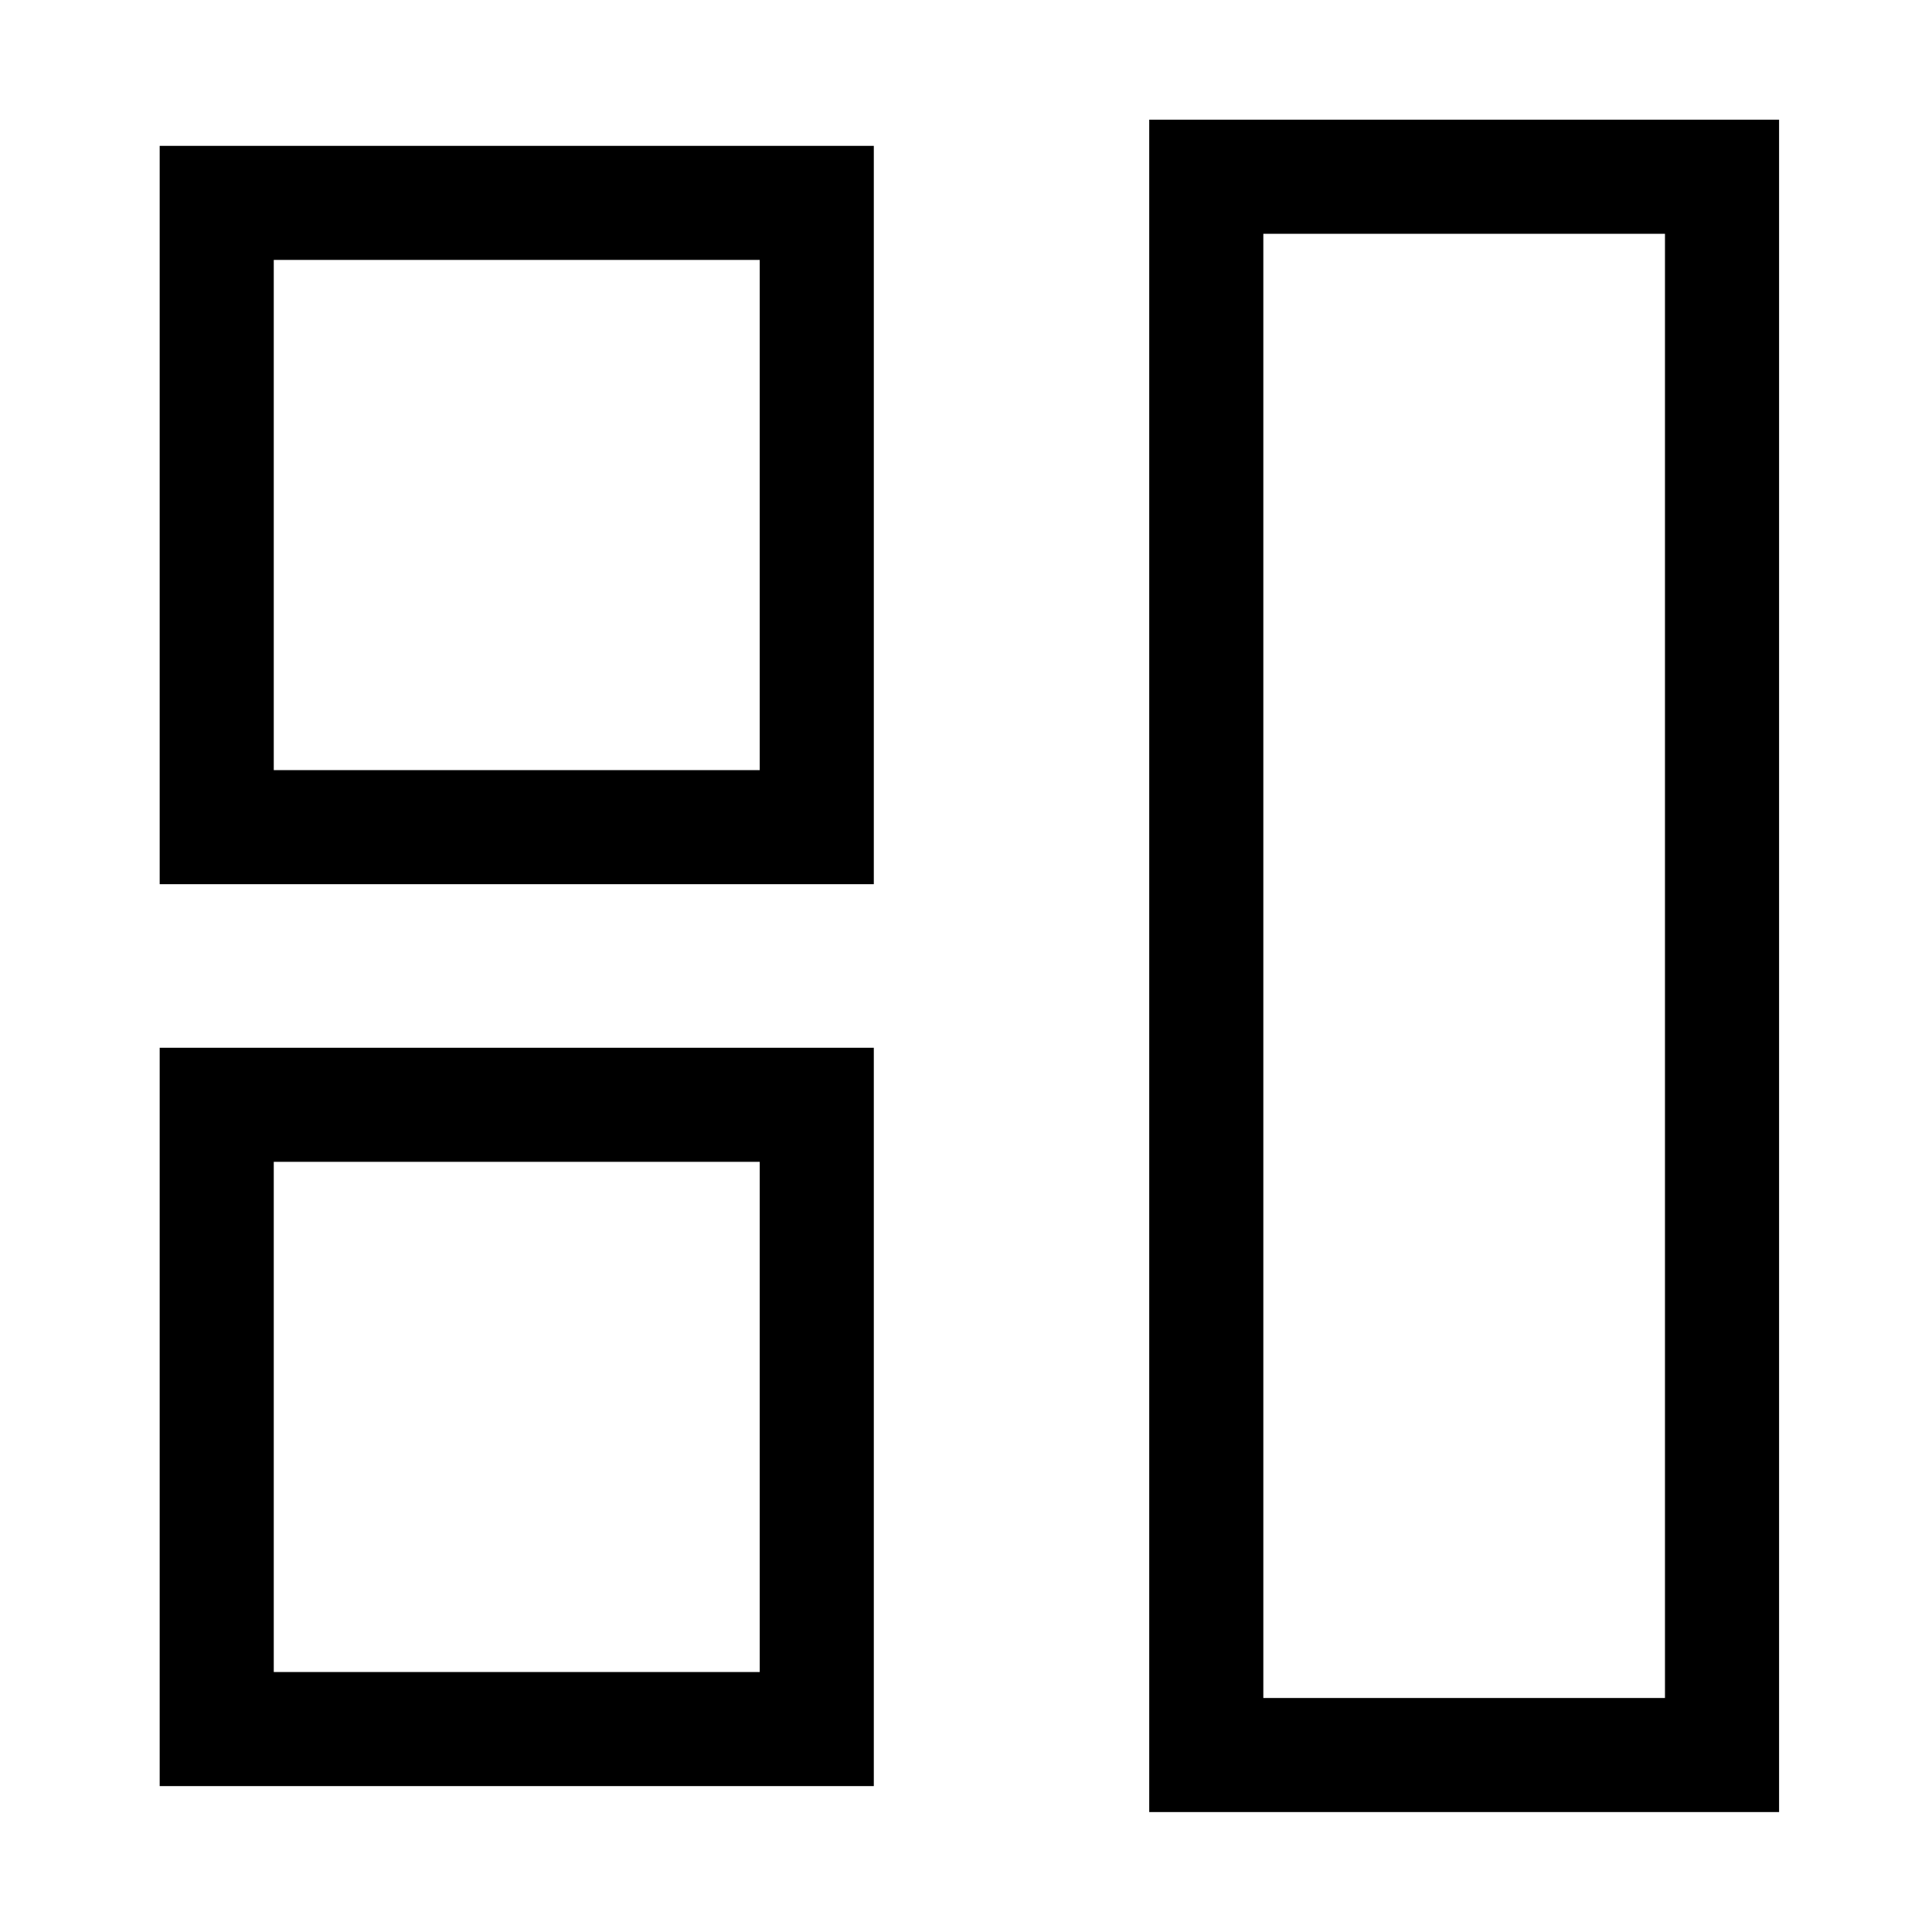
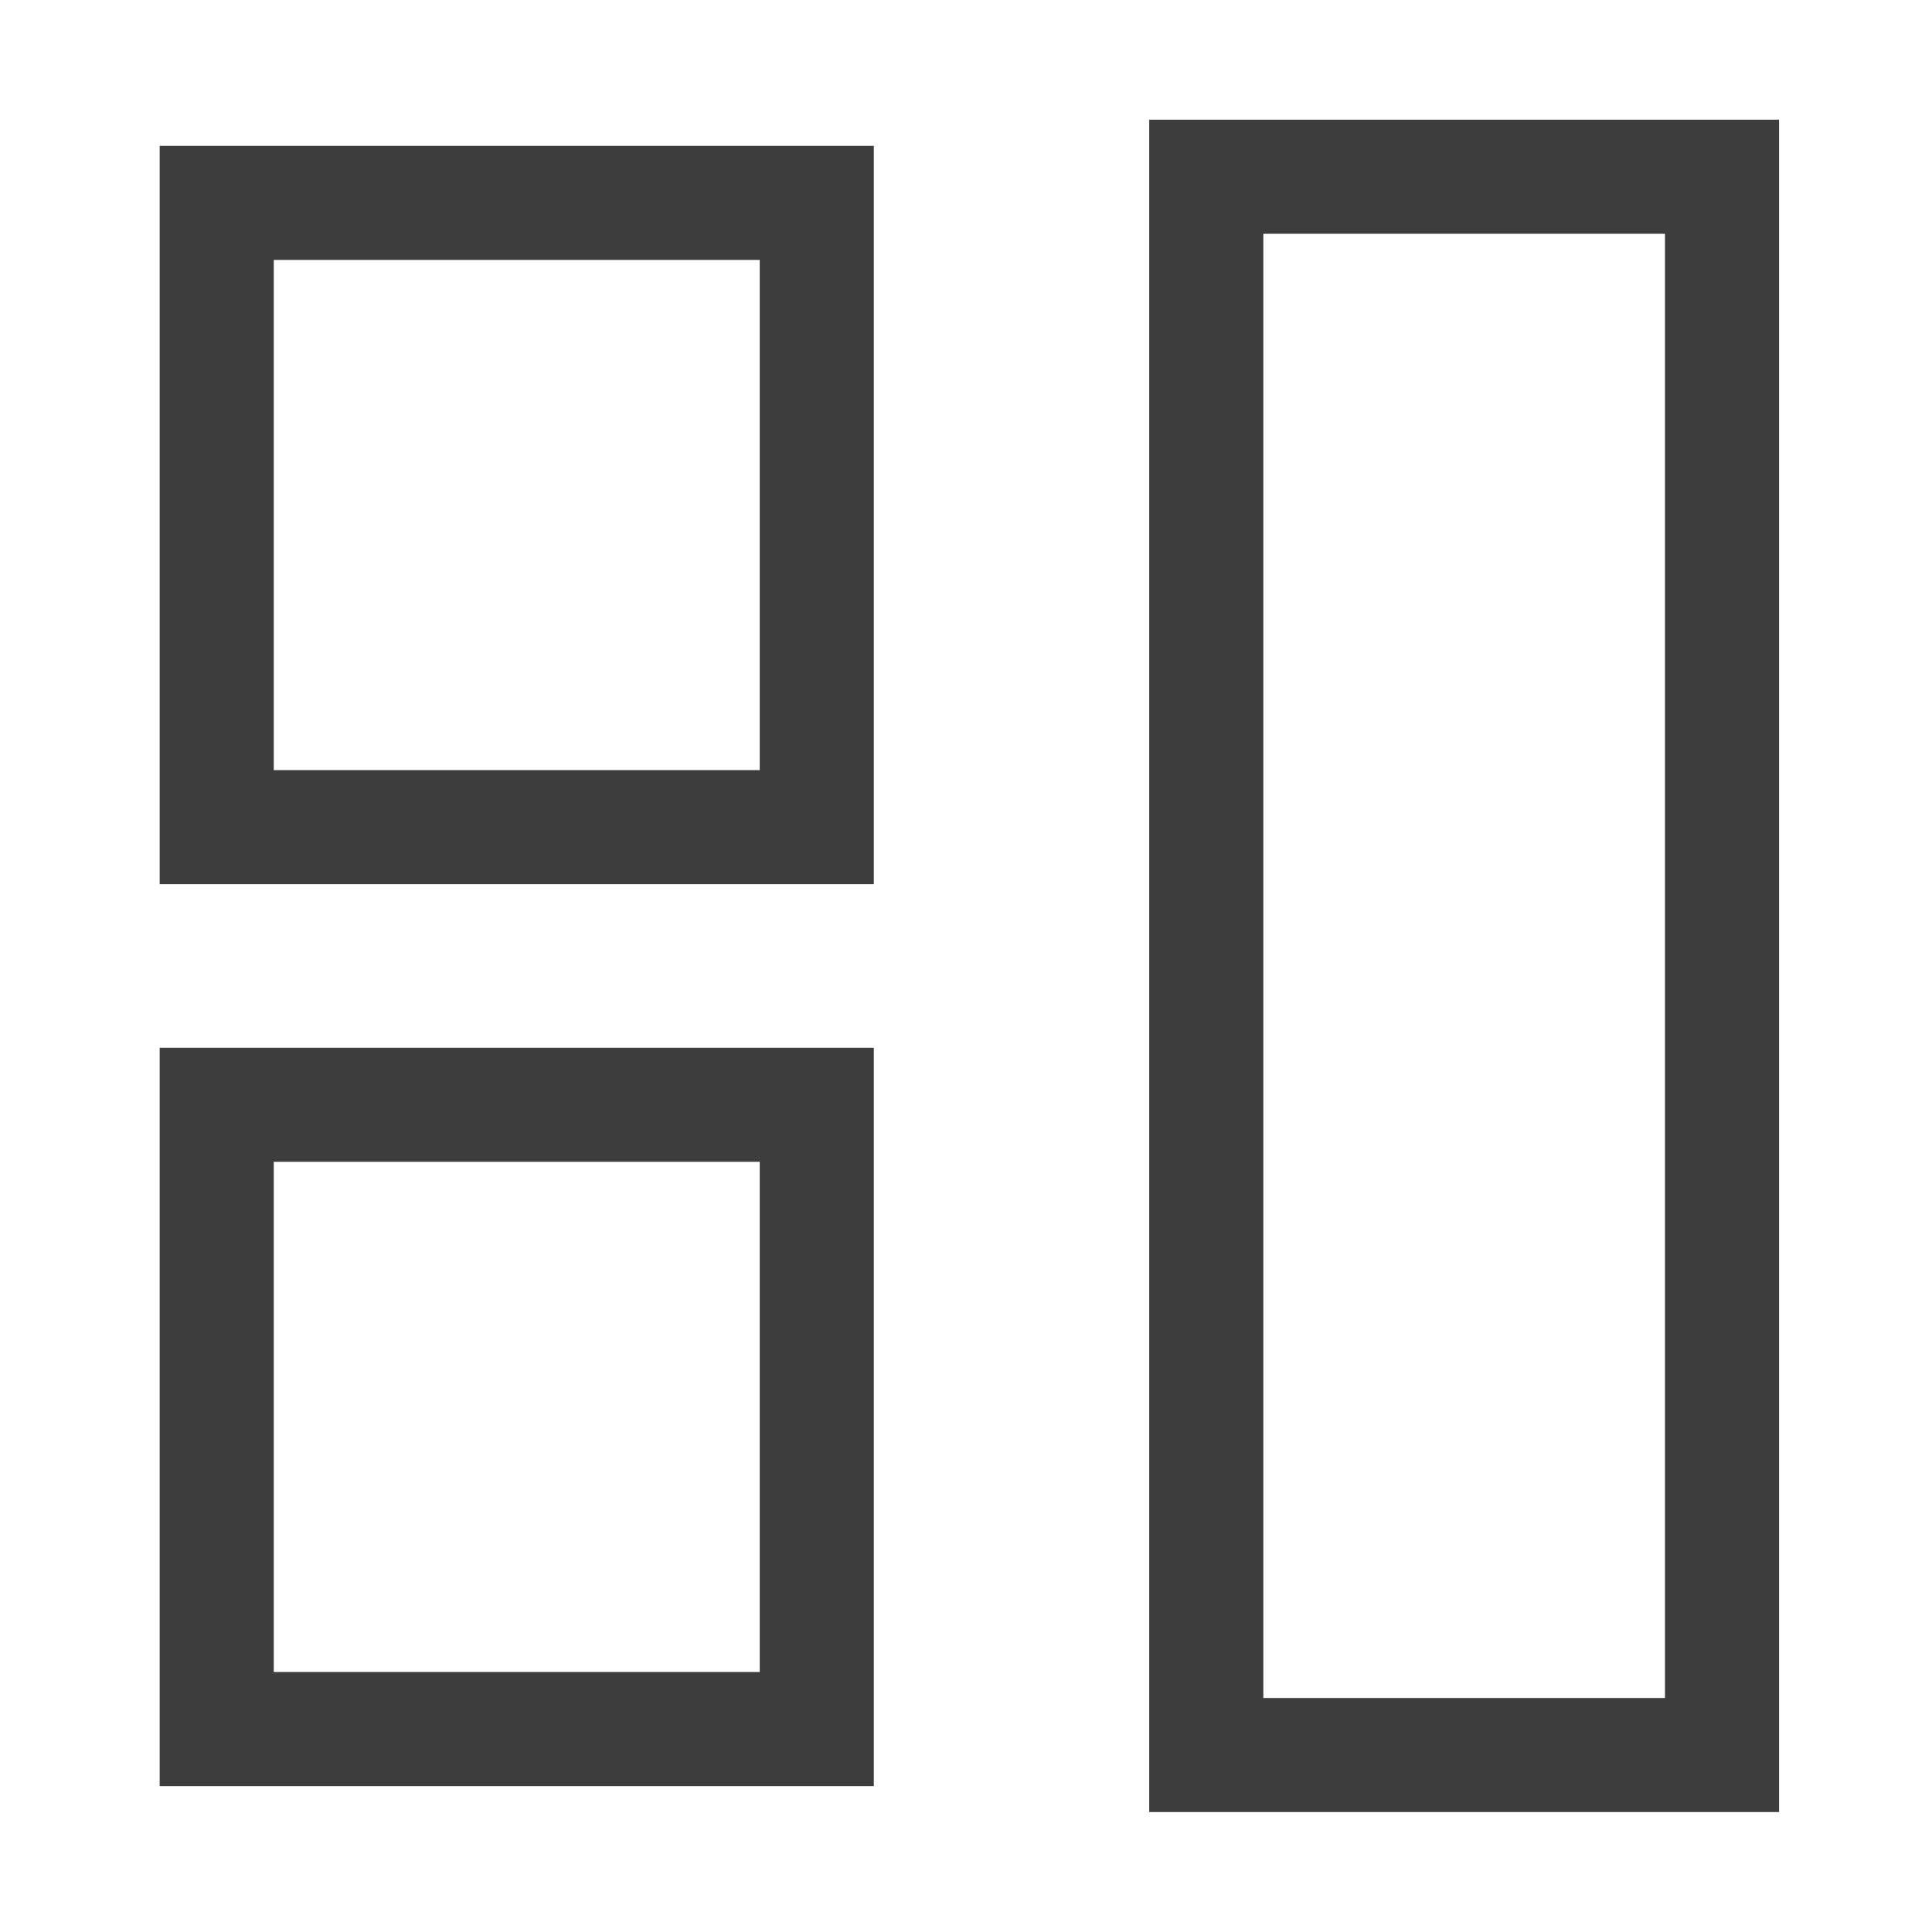
<svg xmlns="http://www.w3.org/2000/svg" width="16" height="16" viewBox="0 0 4.233 4.233" version="1.1" id="svg8">
  <defs id="defs2" />
  <g id="layer1" transform="translate(0,-292.7666)">
    <g id="g846" transform="translate(-0.01749159,0.05192271)">
      <g id="g841" transform="translate(-0.02674481,0.1235973)">
        <g id="g845" transform="translate(-0.05514884,-0.02338528)">
          <g transform="translate(0.01478977,-0.09507273)" id="layer1-3">
            <g style="fill:none;stroke:#000000;stroke-width:0.1;stroke-miterlimit:4;stroke-dasharray:none" transform="rotate(90,2.085661,294.9143)" id="g825">
              <g transform="translate(0.02893268)" id="g820">
                <g transform="translate(0.1240321,-5.111776e-6)" id="g828">
                  <g transform="rotate(90,1.852083,294.9329)" id="g819">
-                     <g id="g837" transform="rotate(180,1.71031,294.9404)">
-                       <g id="g827" transform="matrix(0,-0.3845293,0.3845293,0,-112.6731,296.714)" style="opacity:1;fill:none;stroke:#000000;stroke-width:0.65;stroke-miterlimit:4;stroke-dasharray:none">
-                         <rect y="293.174" x="0.265" height="3.419" width="3.557" id="rect825" style="opacity:1;fill:none;fill-opacity:1;stroke:#000000;stroke-width:0.65;stroke-miterlimit:4;stroke-dasharray:none" />
+                     <g id="g837" transform="rotate(180,1.71031,294.9404)" style="stroke:#3d3d3d;stroke-opacity:1">
+                       <g id="g827" transform="matrix(0,-0.3845293,0.3845293,0,-112.6731,296.714)" style="opacity:1;fill:none;stroke:#3d3d3d;stroke-width:0.65;stroke-miterlimit:4;stroke-dasharray:none;stroke-opacity:1">
+                         <rect y="293.174" x="0.265" height="3.419" width="3.557" id="rect825" style="opacity:1;fill:none;fill-opacity:1;stroke:#3d3d3d;stroke-width:0.65;stroke-miterlimit:4;stroke-dasharray:none;stroke-opacity:1" />
                      </g>
-                       <g style="opacity:1;fill:none;stroke:#000000;stroke-width:0.65;stroke-miterlimit:4;stroke-dasharray:none" transform="matrix(0,-0.3845293,0.3845293,0,-112.6731,294.7379)" id="g835">
-                         <rect style="opacity:1;fill:none;fill-opacity:1;stroke:#000000;stroke-width:0.65;stroke-miterlimit:4;stroke-dasharray:none" id="rect833" width="3.557" height="3.419" x="0.265" y="293.174" />
+                       <g style="opacity:1;fill:none;stroke:#3d3d3d;stroke-width:0.65;stroke-miterlimit:4;stroke-dasharray:none;stroke-opacity:1" transform="matrix(0,-0.3845293,0.3845293,0,-112.6731,294.7379)" id="g835">
+                         <rect style="opacity:1;fill:none;fill-opacity:1;stroke:#3d3d3d;stroke-width:0.65;stroke-miterlimit:4;stroke-dasharray:none;stroke-opacity:1" id="rect833" width="3.557" height="3.419" x="0.265" y="293.174" />
                      </g>
-                       <rect y="293.211" x="2.229" height="3.458" width="1.13" id="rect824" style="opacity:1;fill:none;fill-opacity:1;stroke:#000000;stroke-width:0.25;stroke-miterlimit:4;stroke-dasharray:none" />
+                       <rect y="293.211" x="2.229" height="3.458" width="1.13" id="rect824" style="opacity:1;fill:none;fill-opacity:1;stroke:#3d3d3d;stroke-width:0.25;stroke-miterlimit:4;stroke-dasharray:none;stroke-opacity:1" />
                    </g>
                  </g>
                </g>
              </g>
            </g>
          </g>
        </g>
      </g>
    </g>
  </g>
</svg>
